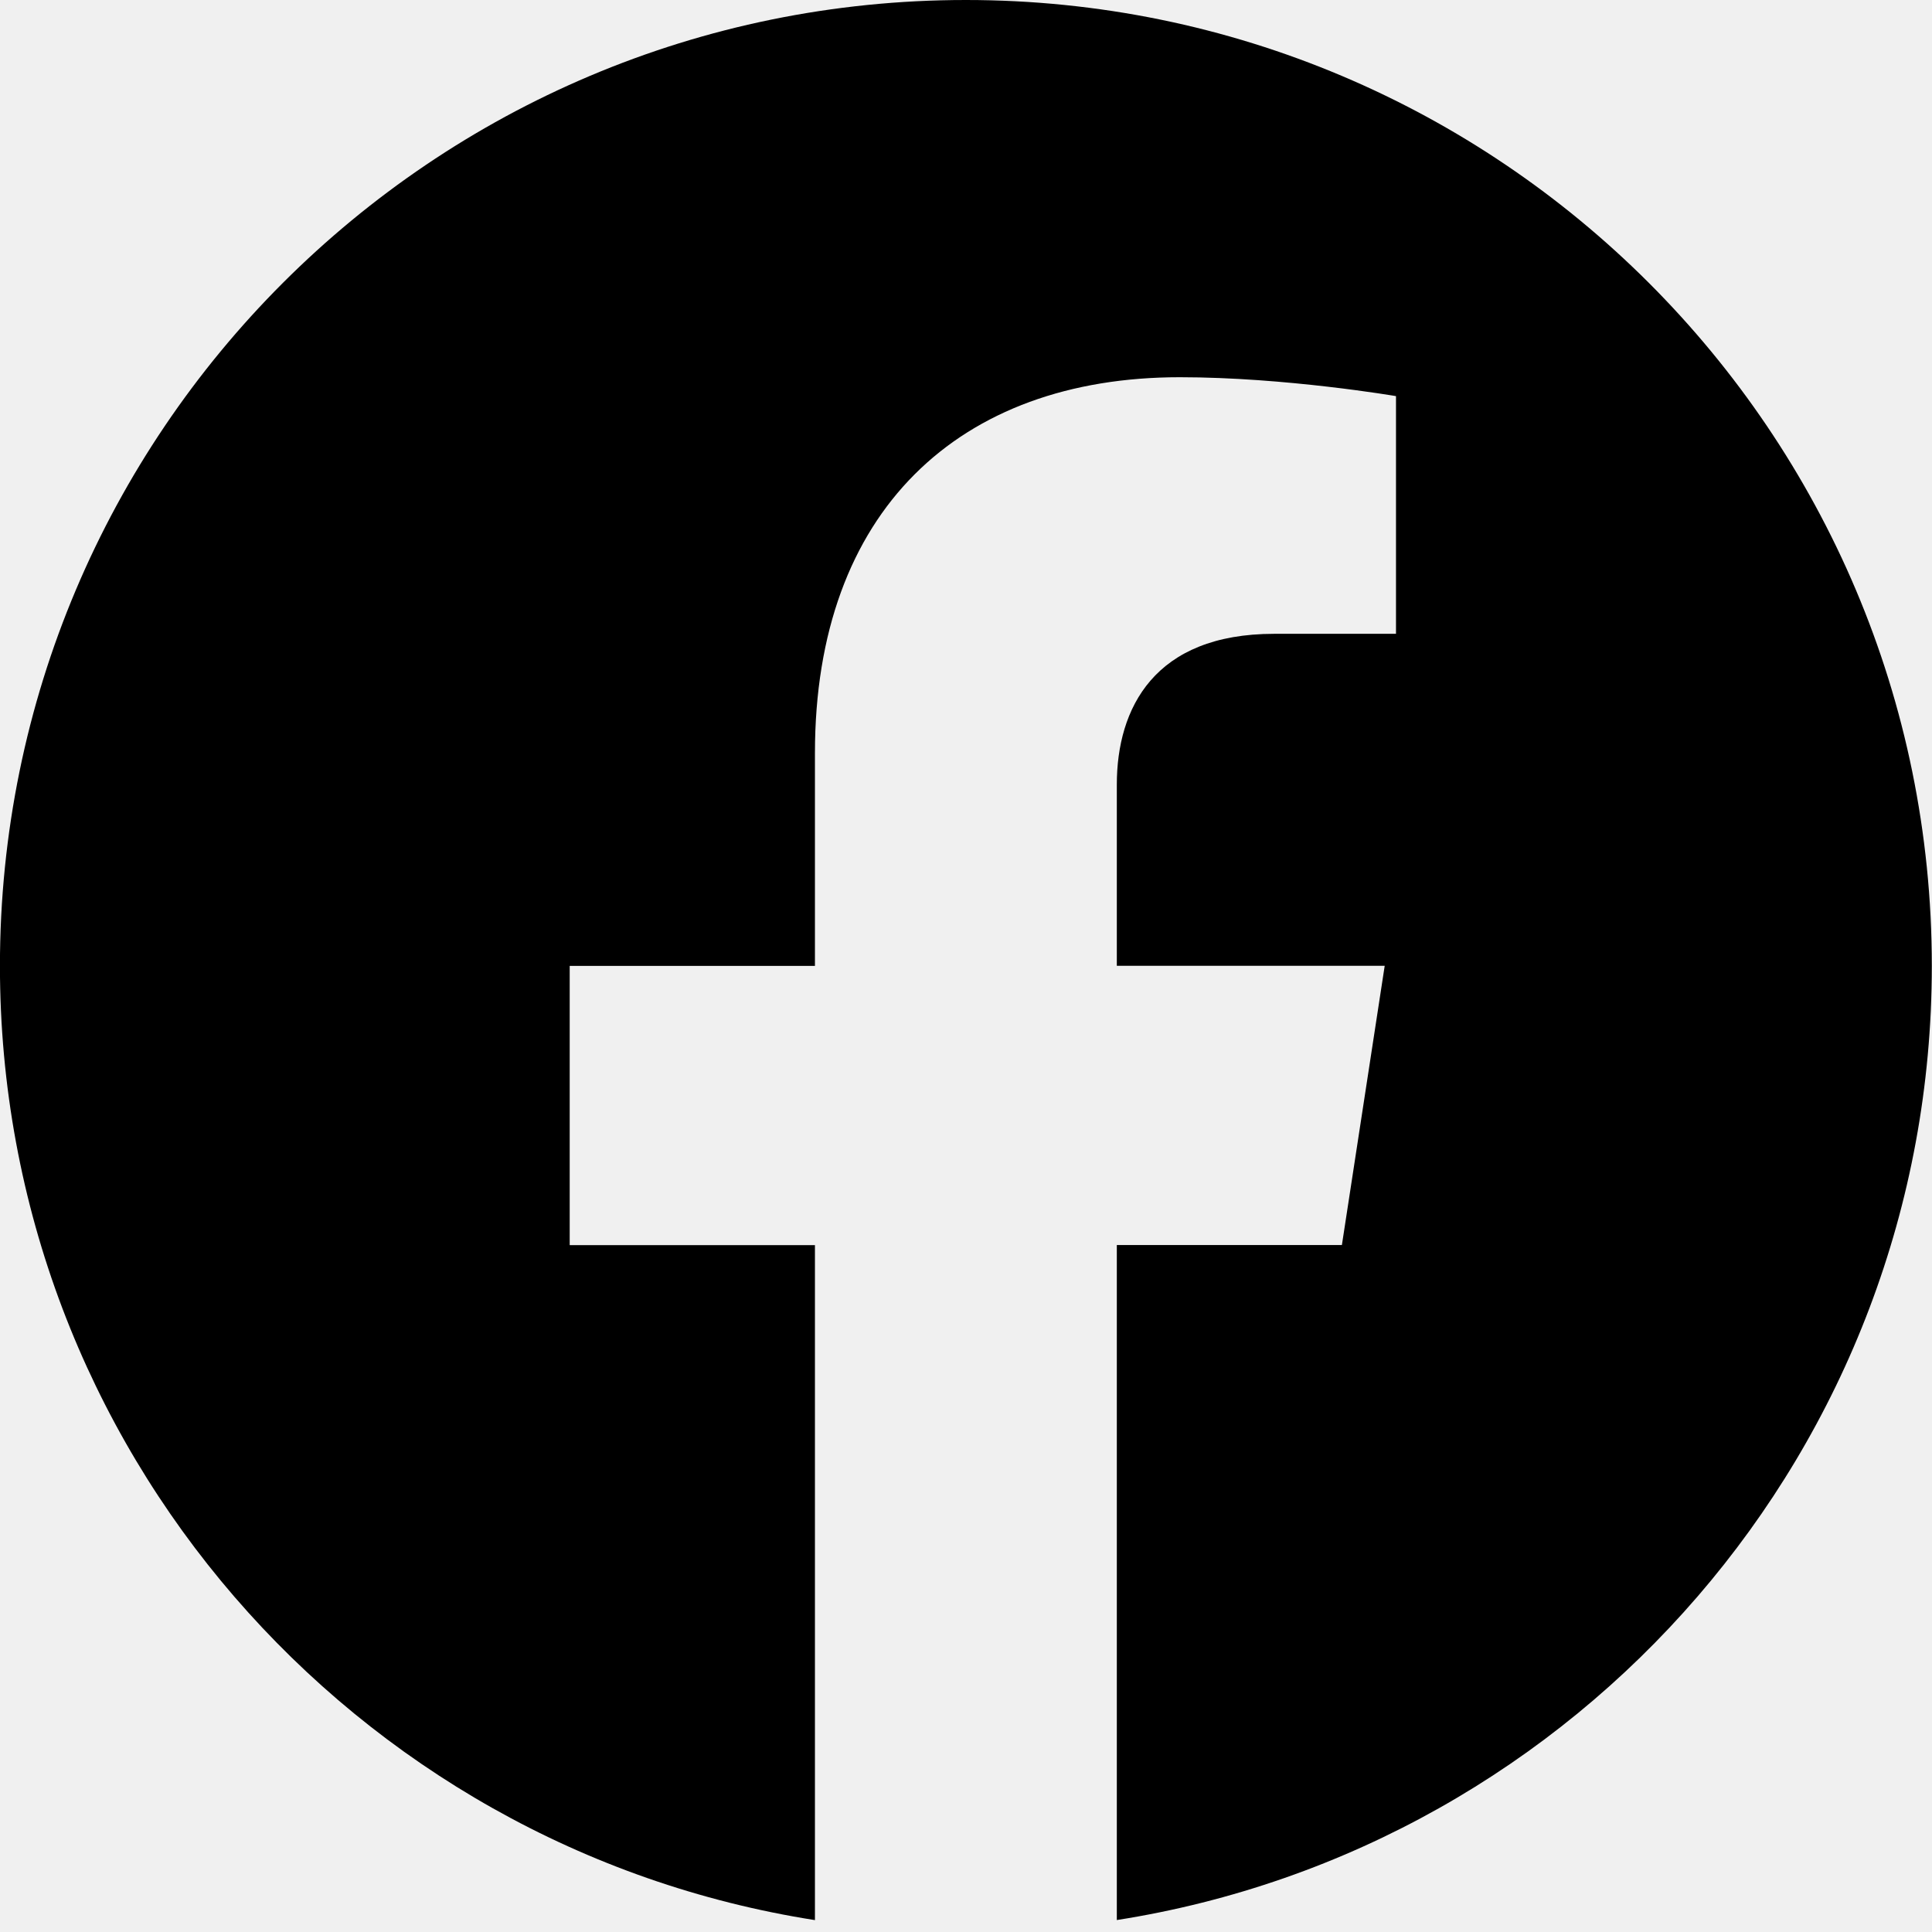
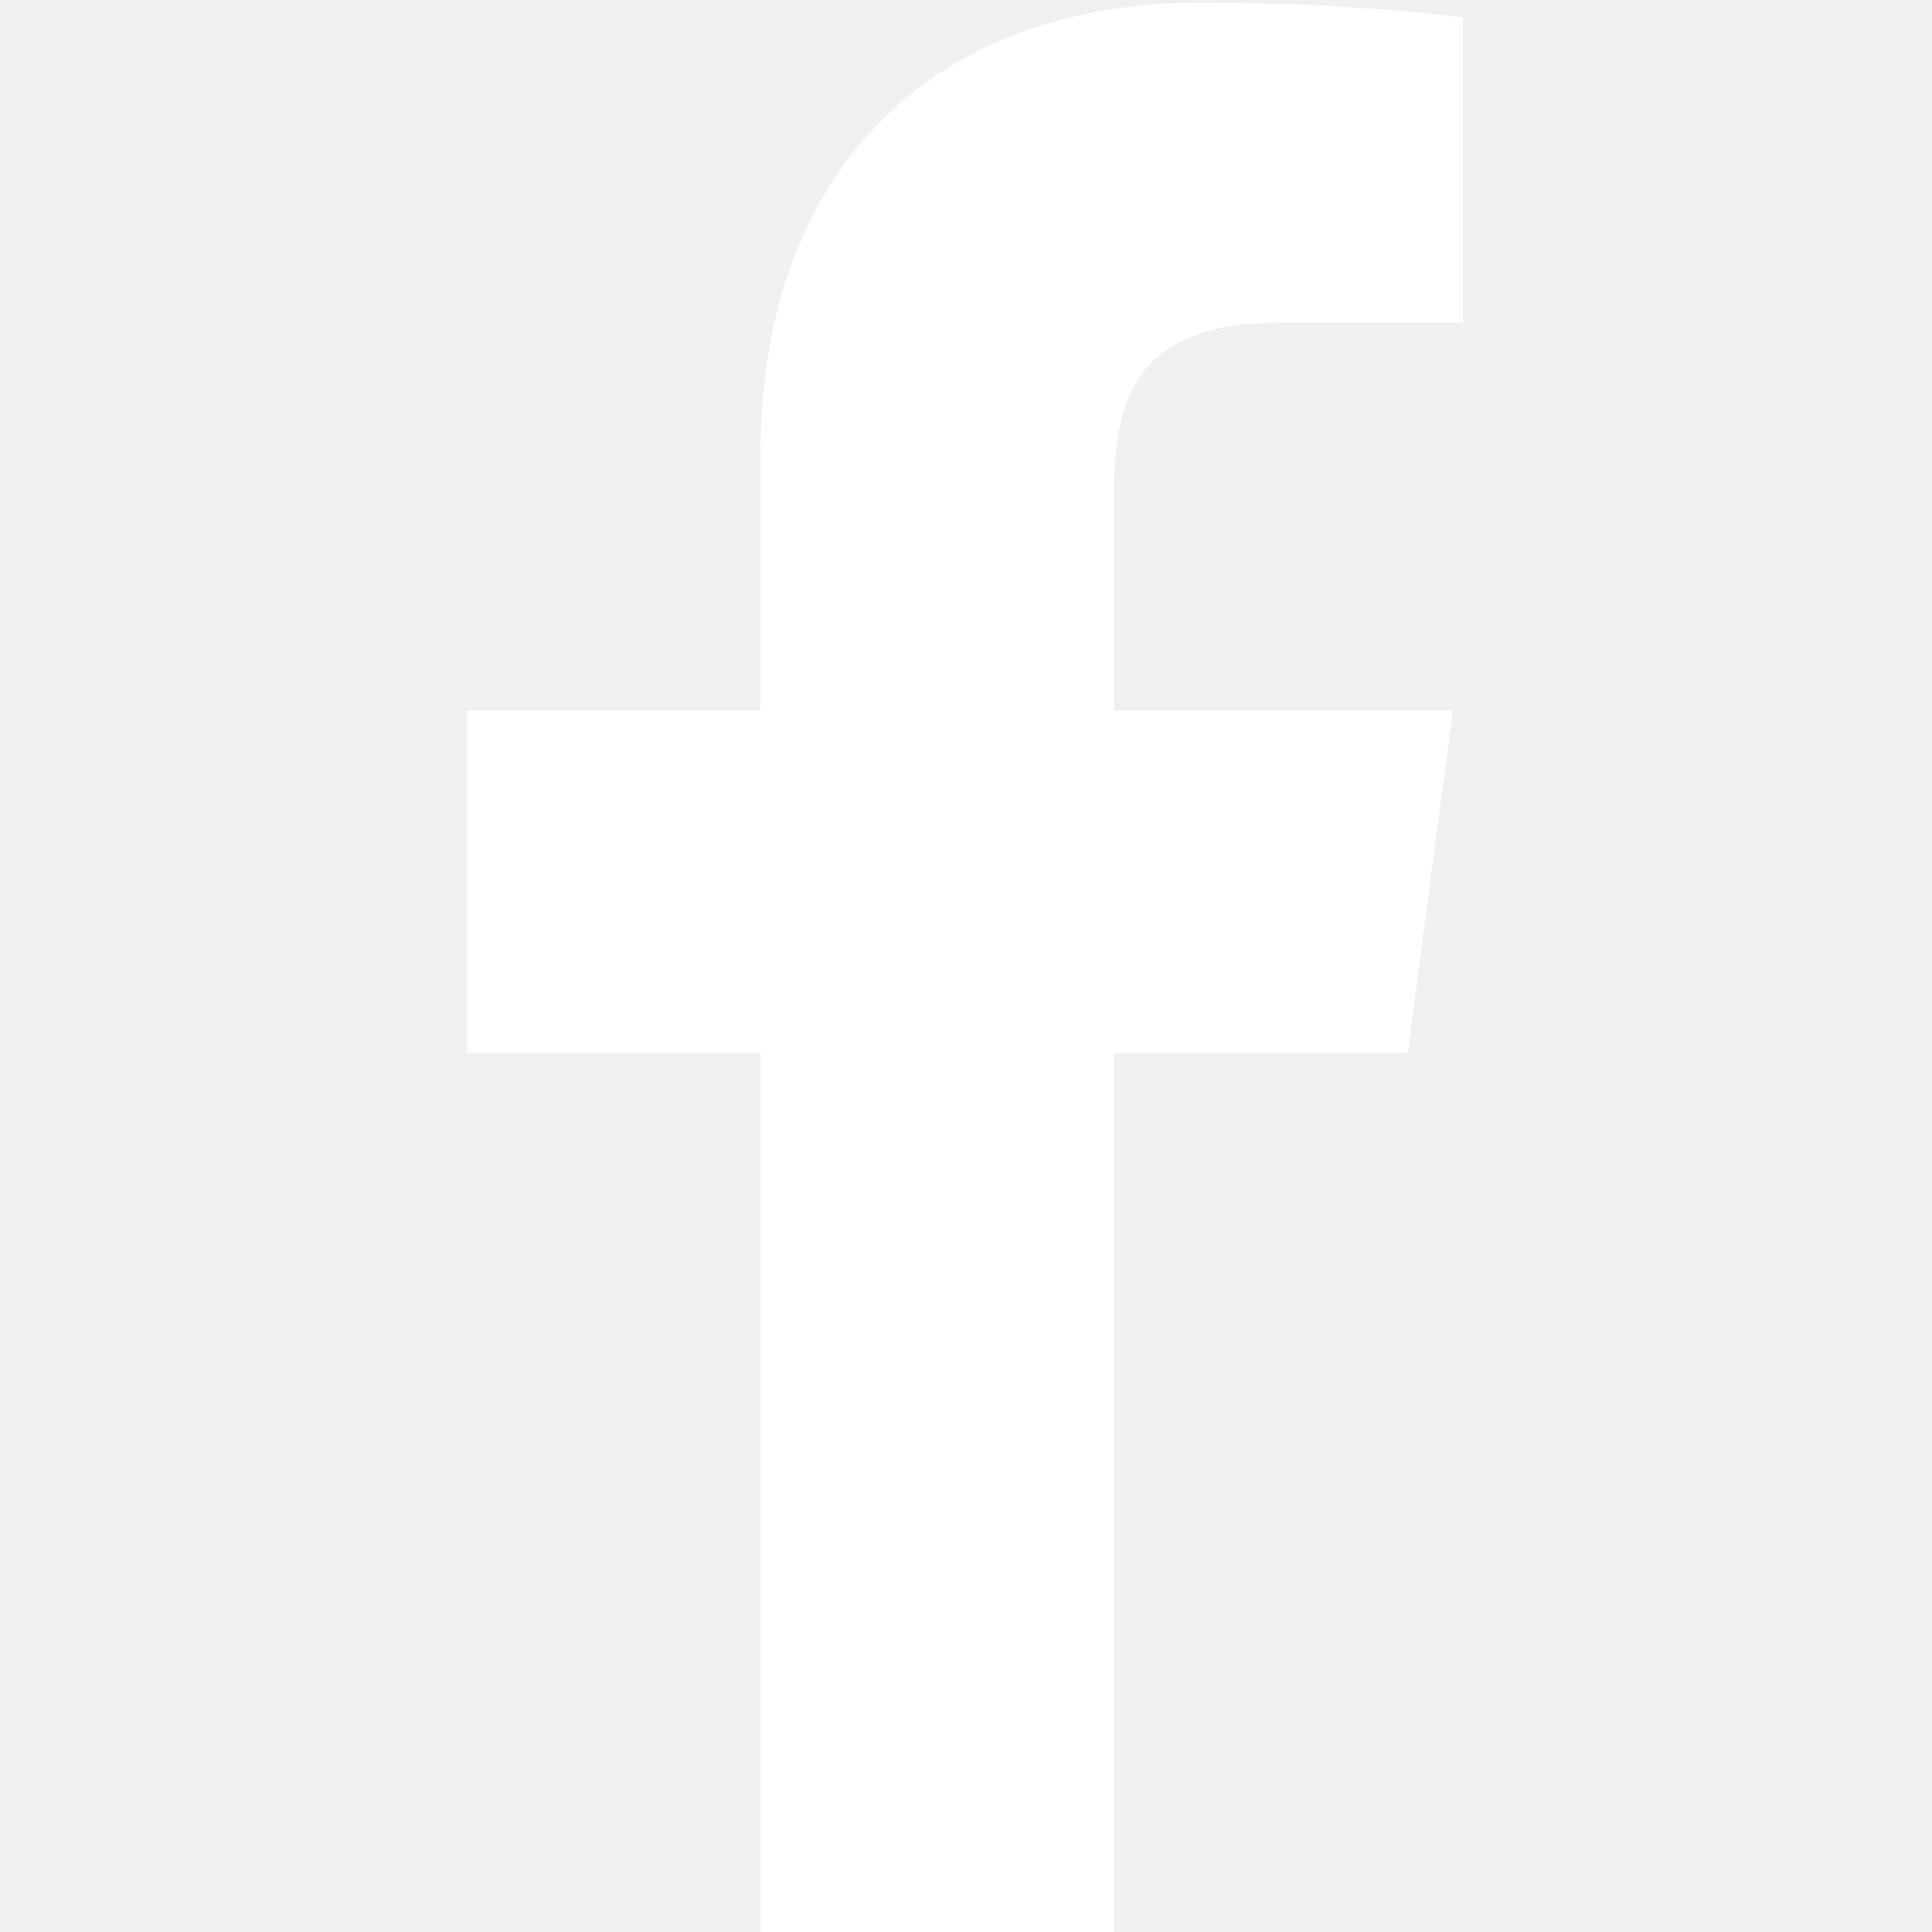
- <svg id="facebook" viewBox="0 0 32 32">
-   <path d="M31.997 15.999c0-8.836-7.163-15.999-15.999-15.999s-15.999 7.163-15.999 15.999c0 7.985 5.851 14.604 13.499 15.804v-11.18h-4.062v-4.625h4.062v-3.525c0-4.010 2.389-6.225 6.043-6.225 1.75 0 3.581 0.313 3.581 0.313v3.937h-2.017c-1.987 0-2.607 1.233-2.607 2.498v3.001h4.437l-0.709 4.625h-3.728v11.18c7.649-1.2 13.499-7.819 13.499-15.804z" />
+ <svg xmlns="http://www.w3.org/2000/svg" width="256" height="256" viewBox="0 0 256 256">
+   <g fill="none" fill-rule="evenodd">
+     <g fill="#FFF" fill-rule="nonzero">
+       <path d="M100.752 256.35h46.881V139.531h38.902l5.985-45.392h-44.887V65.1c0-13.35 3.658-22.362 22.277-22.362h23.94V2.353C189.86 1.685 175.563.35 158.938.35c-34.58 0-58.186 21.361-58.186 60.078v33.71H61.85v45.393h38.902V256.35z" />
+     </g>
+   </g>
</svg>
